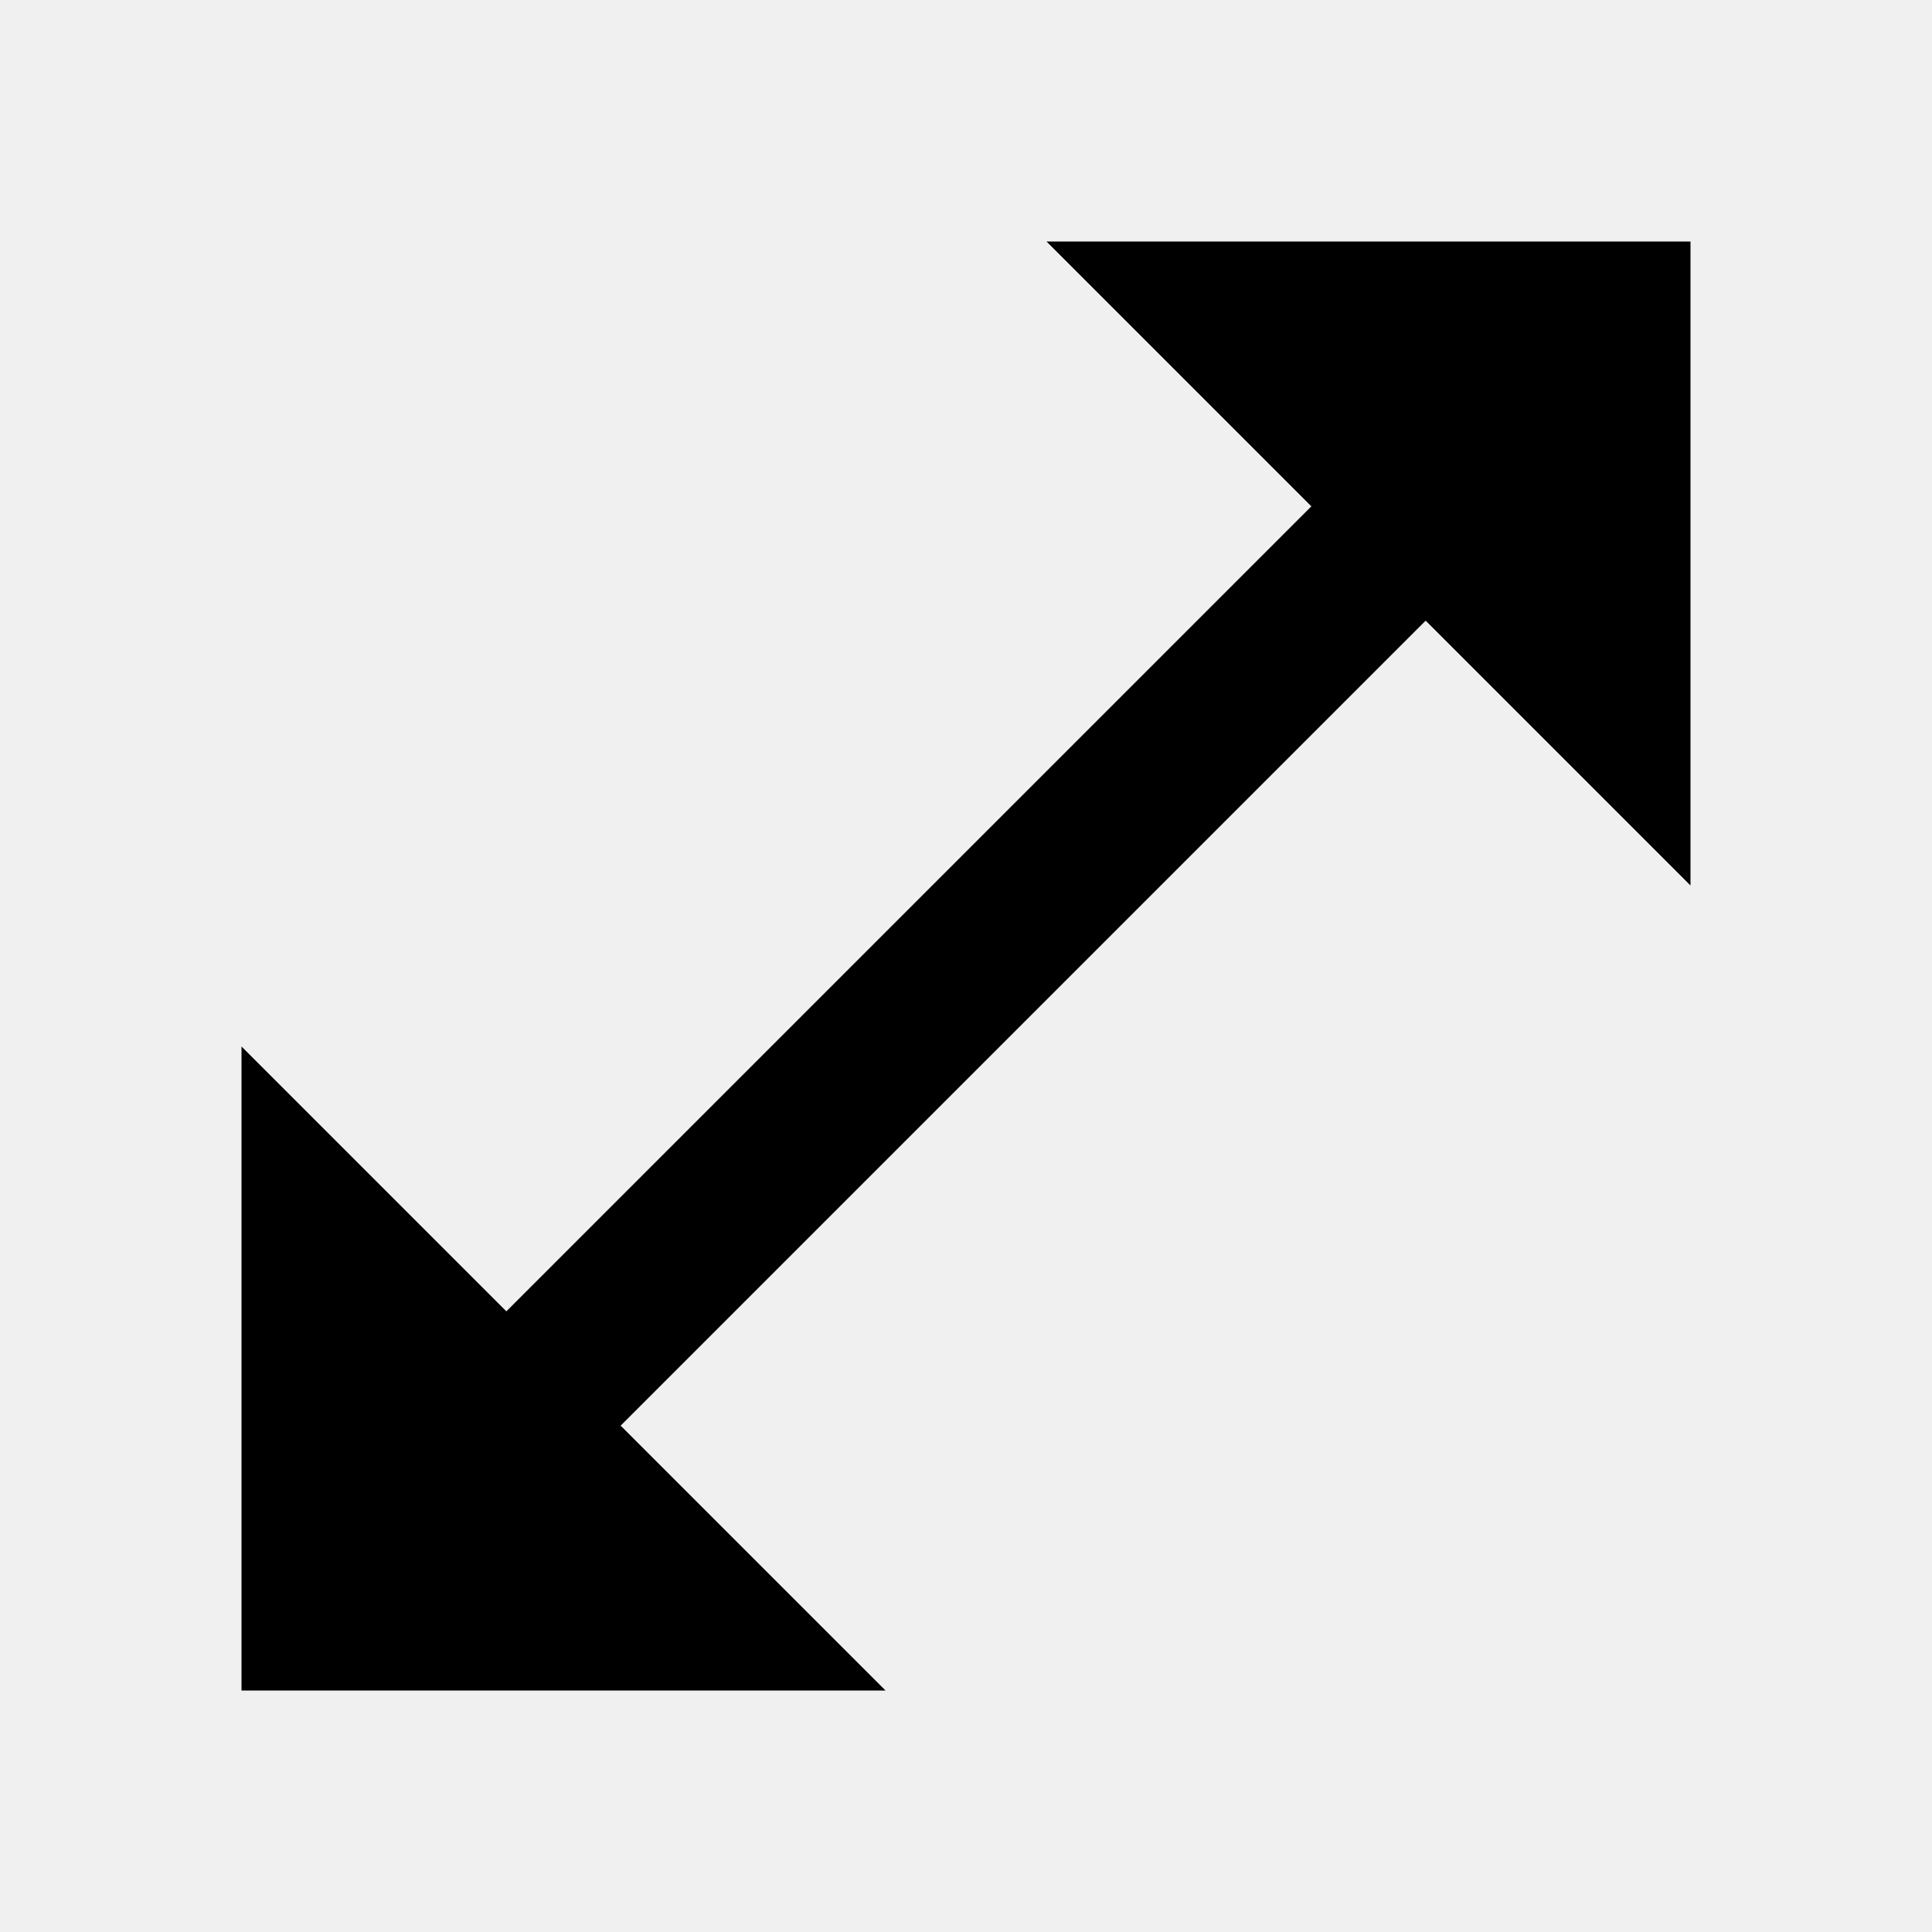
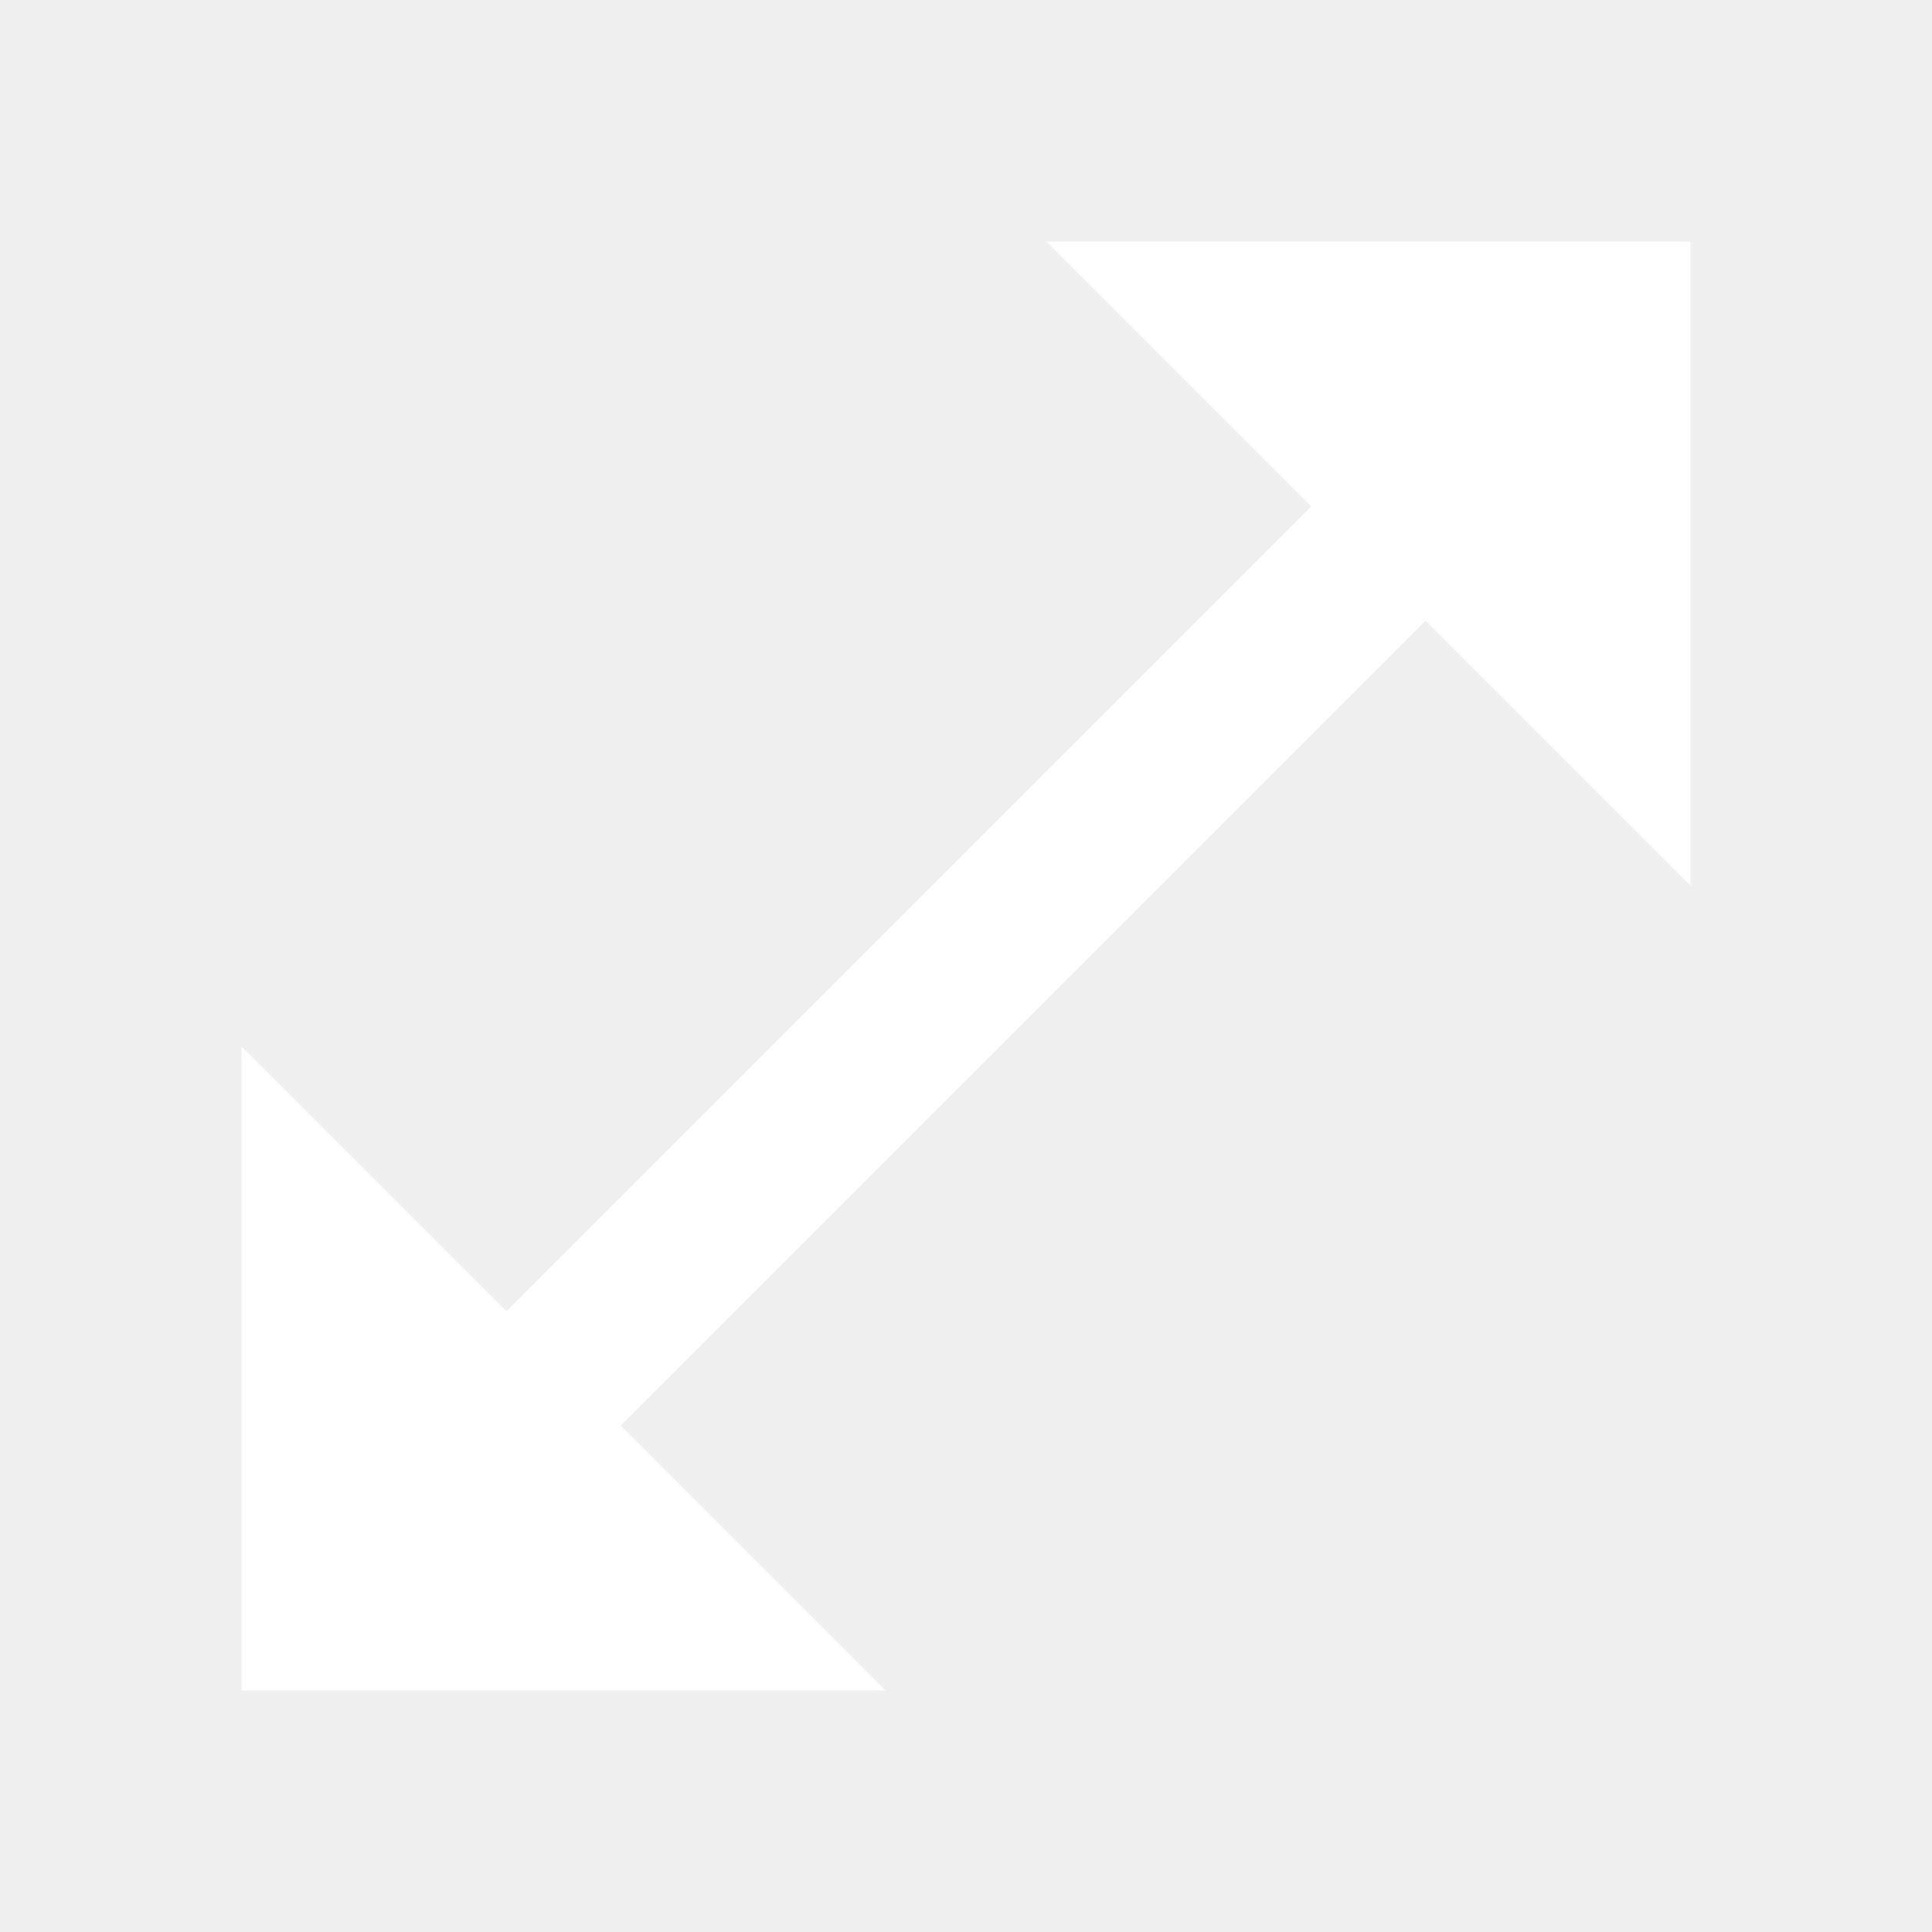
- <svg xmlns="http://www.w3.org/2000/svg" width="100%" height="100%" preserveAspectRatio="xMidYMid meet" focusable="false" aria-hidden="true" viewBox="0 0 24 24" data-testid="OpenInFullIcon" tabindex="-1" title="OpenInFull">
+ <svg xmlns="http://www.w3.org/2000/svg" width="100%" height="100%" preserveAspectRatio="xMidYMid meet" focusable="false" aria-hidden="true" viewBox="0 0 24 24" data-testid="OpenInFullIcon" tabindex="-1" title="OpenInFull" fill="#fff">
  <path d="M21 11V3h-8l3.29 3.29-10 10L3 13v8h8l-3.29-3.29 10-10z" />
</svg>
